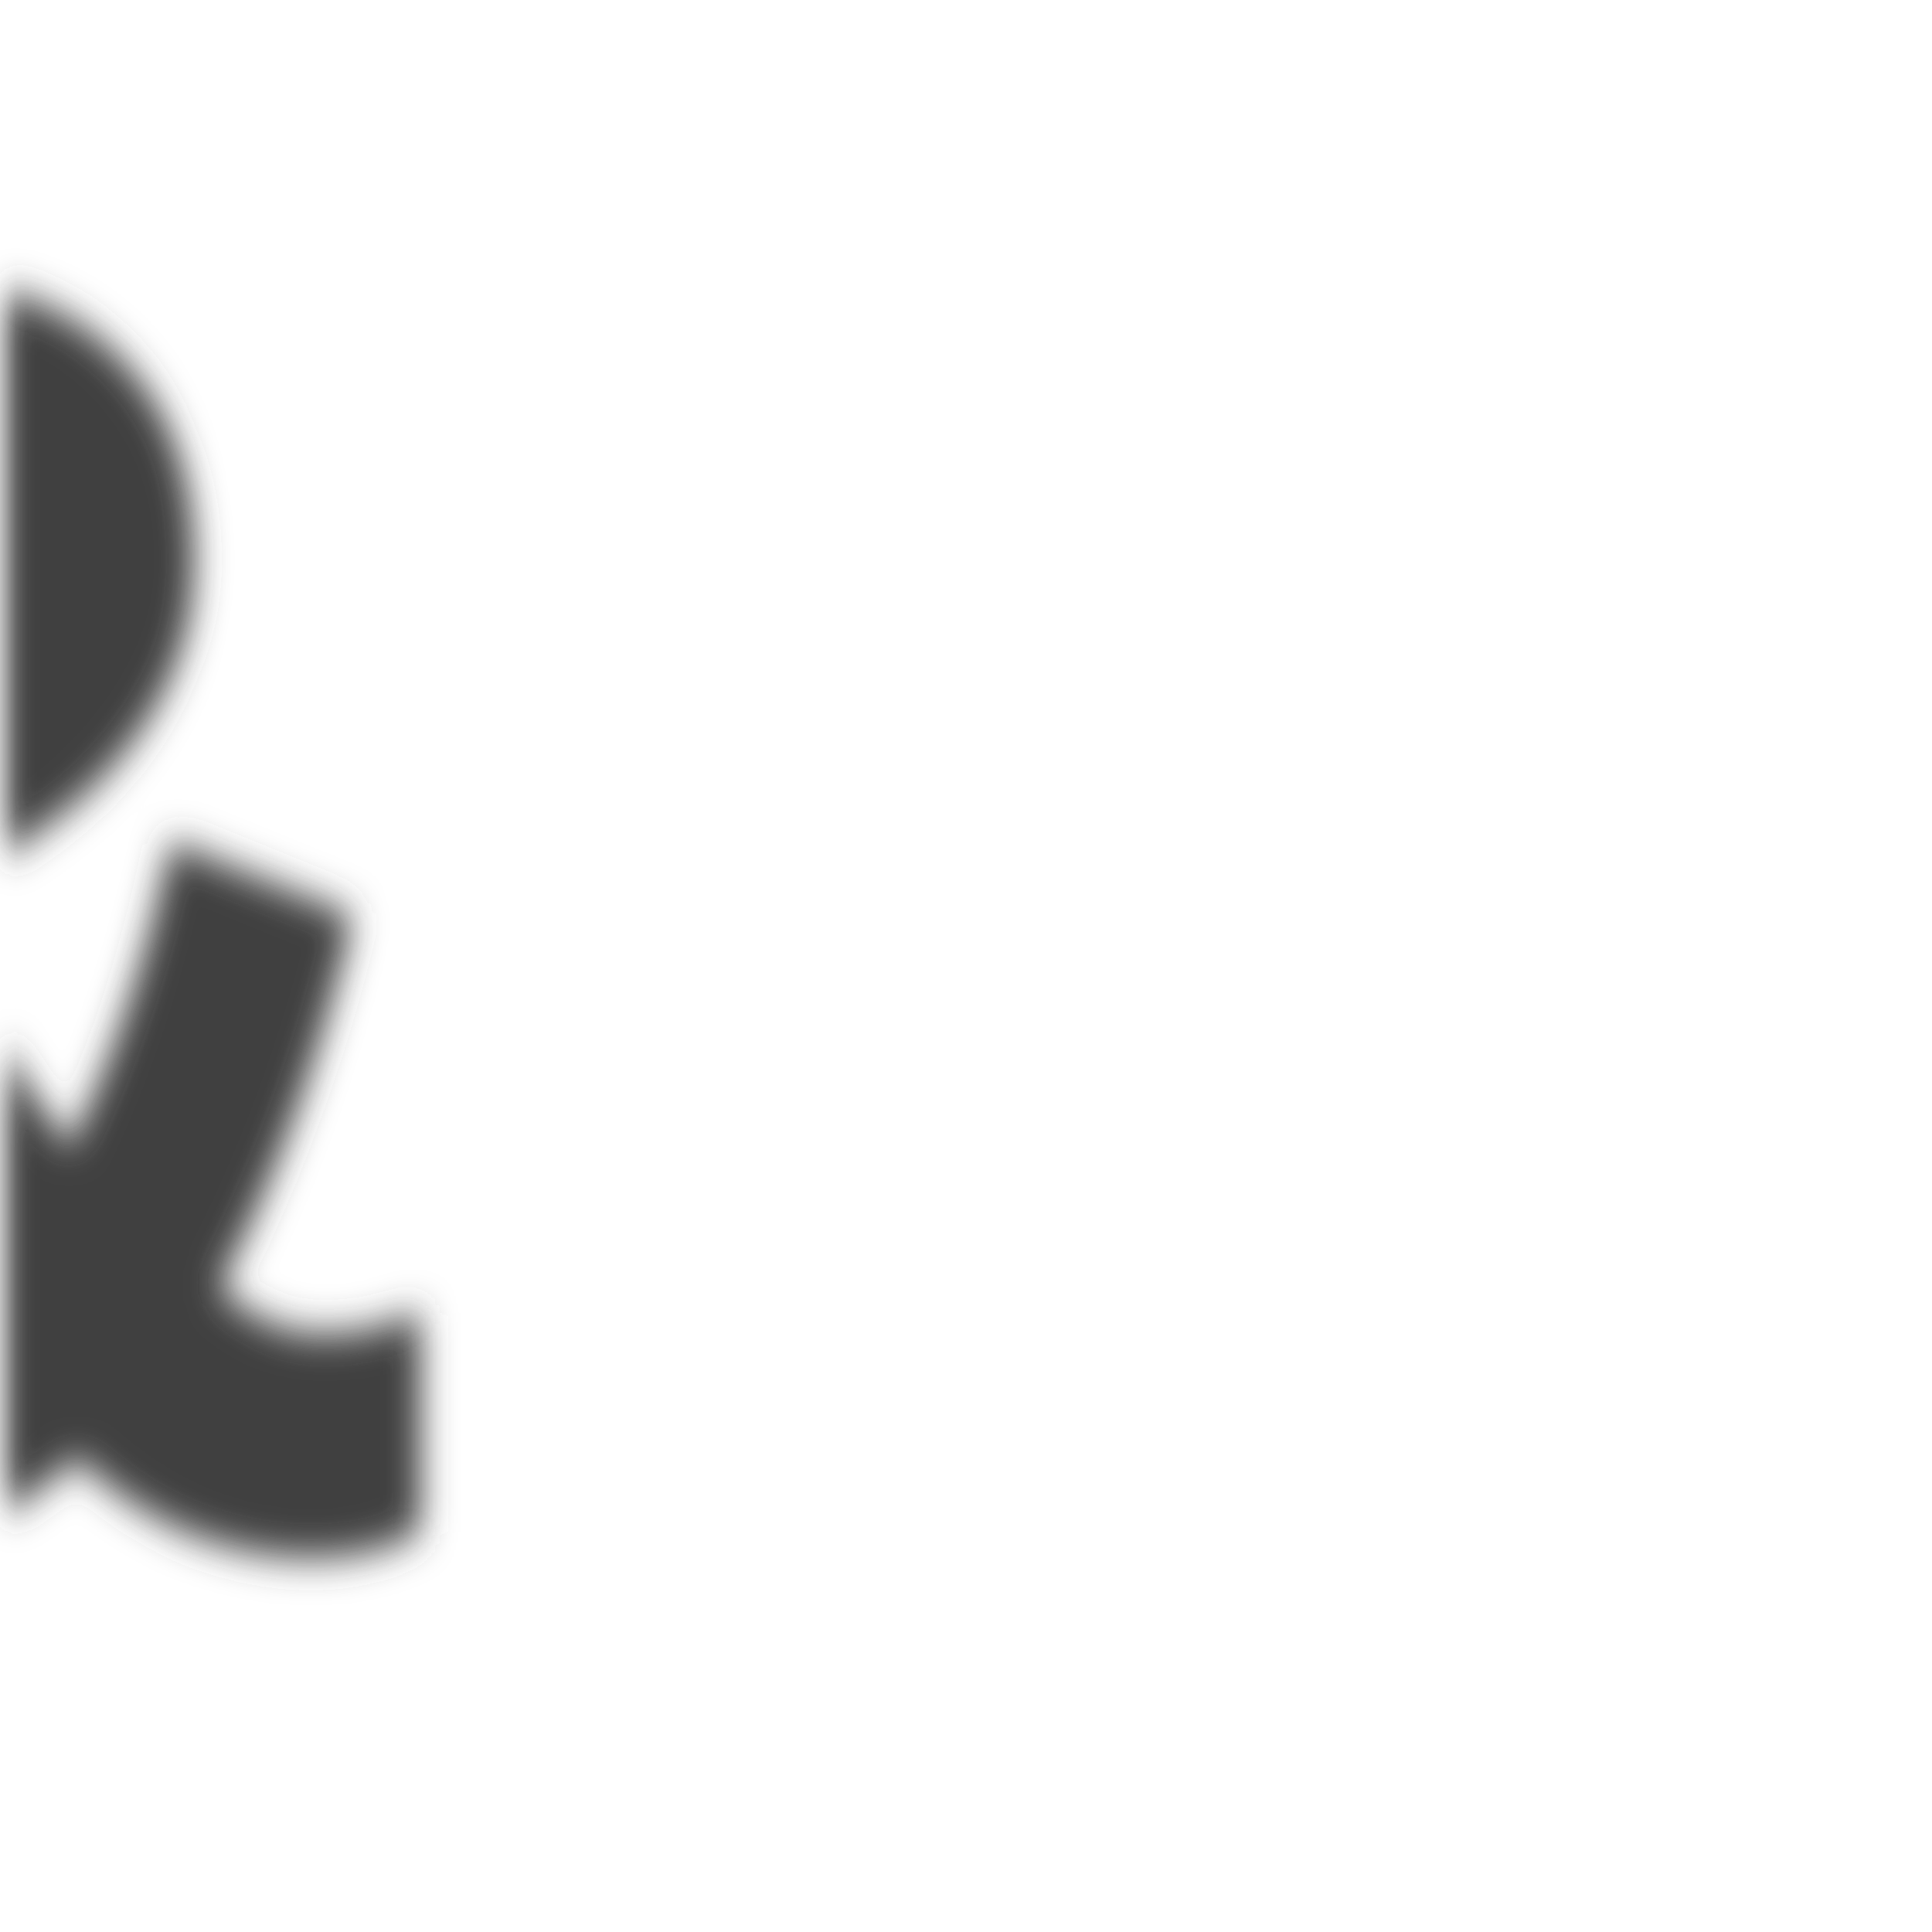
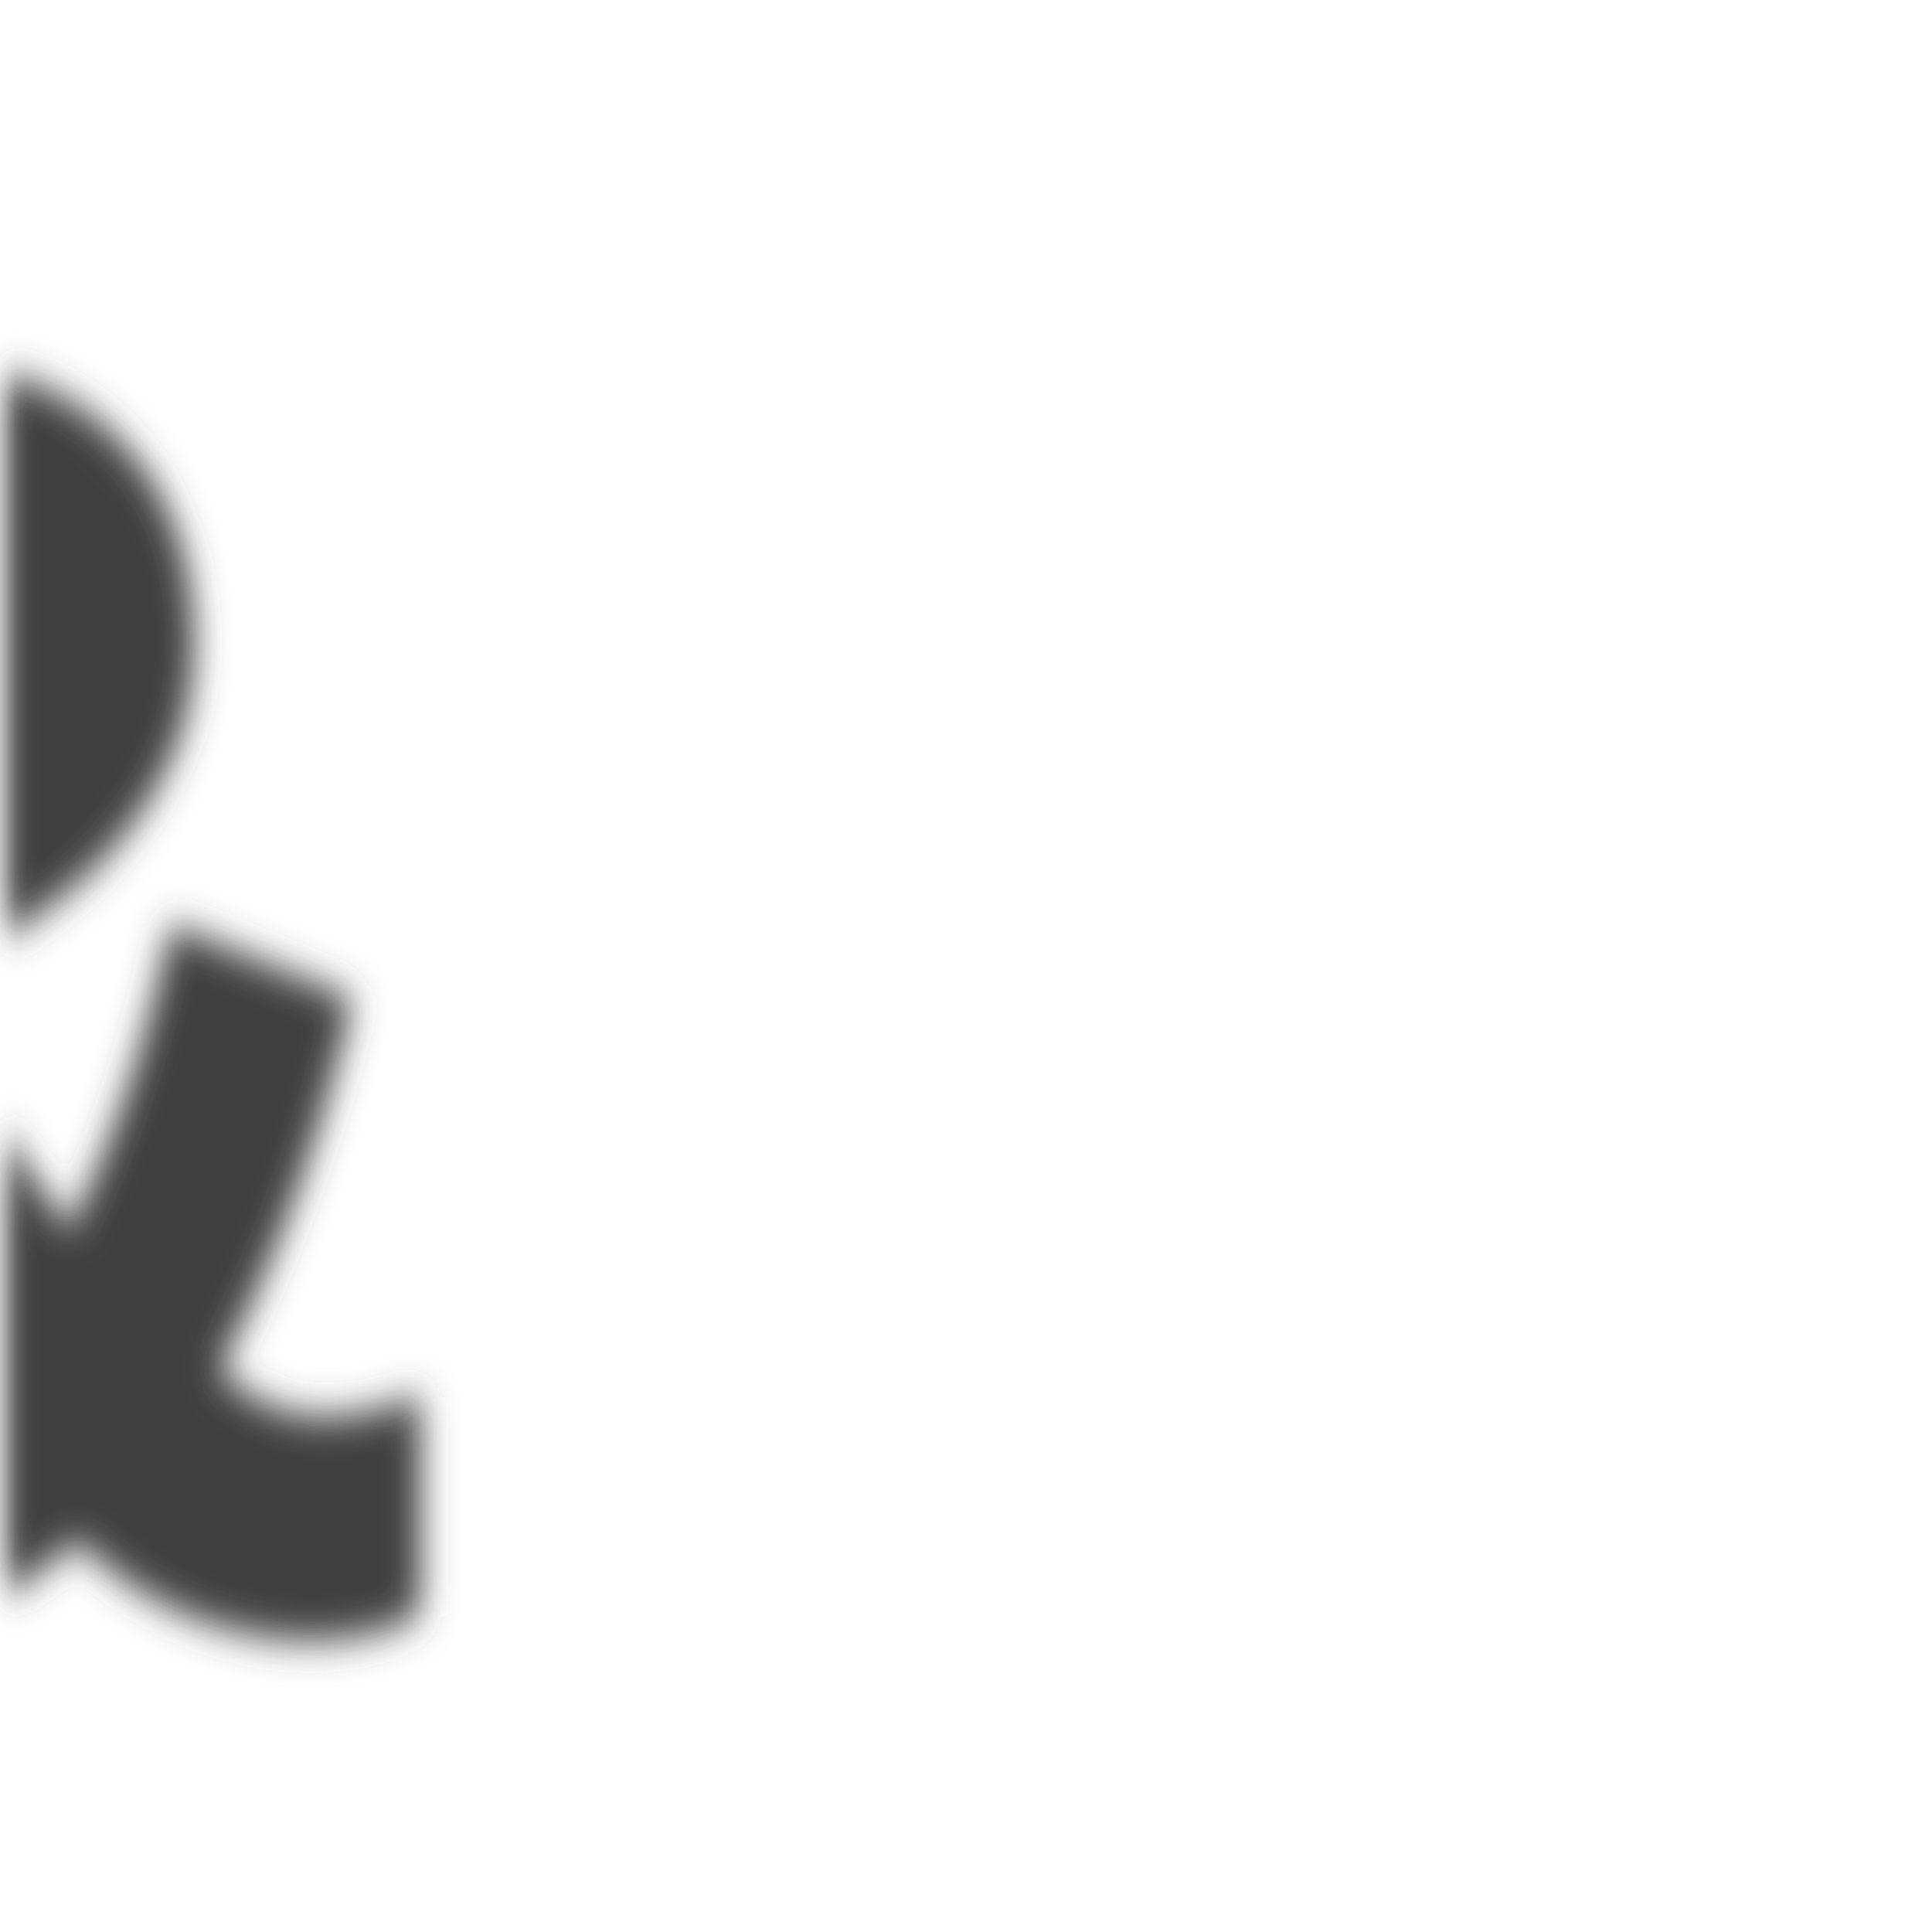
<svg xmlns="http://www.w3.org/2000/svg" width="20" height="20" id="svg3039" version="1.1">
  <defs id="defs3041">
    <filter id="filter19728">
      <feGaussianBlur stdDeviation="0.232" id="feGaussianBlur19730" />
    </filter>
  </defs>
  <g id="layer1" transform="translate(0,4)">
    <text xml:space="preserve" style="font-size:16px;font-style:normal;font-variant:normal;font-weight:normal;font-stretch:normal;text-align:center;line-height:25%;letter-spacing:0px;word-spacing:0px;writing-mode:lr-tb;text-anchor:middle;fill:#000000;fill-opacity:1;stroke:none;font-family:Latin Modern Math;-inkscape-font-specification:Latin Modern Math" x="8.976" y="11.98" id="text3091">
      <tspan id="tspan3093" x="8.976" y="11.98" />
    </text>
    <text xml:space="preserve" style="font-size:16px;font-style:normal;font-variant:normal;font-weight:normal;font-stretch:normal;text-align:center;line-height:25%;letter-spacing:0px;word-spacing:0px;writing-mode:lr-tb;text-anchor:middle;fill:#000000;fill-opacity:1;stroke:none;font-family:Latin Modern Math;-inkscape-font-specification:Latin Modern Math" x="8.073" y="12.961" id="text3122">
      <tspan id="tspan3124" x="8.073" y="12.961" />
    </text>
    <text xml:space="preserve" style="font-size:16px;font-style:normal;font-variant:normal;font-weight:normal;font-stretch:normal;text-align:center;line-height:25%;letter-spacing:0px;word-spacing:0px;writing-mode:lr-tb;text-anchor:middle;fill:#000000;fill-opacity:1;stroke:none;font-family:Latin Modern Math;-inkscape-font-specification:Latin Modern Math" x="8.028" y="12.006" id="text3126">
      <tspan id="tspan3128" x="8.028" y="12.006" />
    </text>
    <text xml:space="preserve" style="font-size:16px;font-style:normal;font-variant:normal;font-weight:normal;font-stretch:normal;text-align:center;line-height:25%;letter-spacing:0px;word-spacing:0px;writing-mode:lr-tb;text-anchor:middle;fill:#000000;fill-opacity:1;stroke:none;font-family:Latin Modern Math;-inkscape-font-specification:Latin Modern Math" x="8.011" y="13.016" id="text3130">
      <tspan id="tspan3132" x="8.011" y="13.016" />
    </text>
    <text xml:space="preserve" style="font-size:16px;font-style:normal;font-variant:normal;font-weight:500;font-stretch:normal;text-align:center;line-height:25%;letter-spacing:0px;word-spacing:0px;writing-mode:lr-tb;text-anchor:middle;fill:#000000;fill-opacity:1;stroke:none;font-family:CMU Typewriter Text;-inkscape-font-specification:CMU Typewriter Text Medium" x="8.057" y="14.029" id="text2999">
      <tspan id="tspan3001" x="8.057" y="14.029" />
    </text>
    <text xml:space="preserve" style="font-size:16px;font-style:normal;font-variant:normal;font-weight:500;font-stretch:normal;text-align:center;line-height:25%;letter-spacing:0px;word-spacing:0px;writing-mode:lr-tb;text-anchor:middle;fill:#000000;fill-opacity:1;stroke:none;font-family:CMU Serif;-inkscape-font-specification:CMU Serif Medium" x="8" y="13.02" id="text3030">
      <tspan id="tspan3032" x="8" y="13.02" />
    </text>
    <text xml:space="preserve" style="font-size:16px;font-style:italic;font-variant:normal;font-weight:bold;font-stretch:normal;text-align:center;line-height:25%;letter-spacing:0px;word-spacing:0px;writing-mode:lr-tb;text-anchor:middle;fill:#000000;fill-opacity:1;stroke:none;font-family:CMU Classical Serif;-inkscape-font-specification:CMU Classical Serif Bold Italic" x="8.047" y="13.056" id="text3072">
      <tspan id="tspan3074" x="8.047" y="13.056" />
    </text>
    <text xml:space="preserve" style="font-size:16px;font-style:italic;font-variant:normal;font-weight:bold;font-stretch:normal;text-align:center;line-height:25%;letter-spacing:0px;word-spacing:0px;writing-mode:lr-tb;text-anchor:middle;fill:#000000;fill-opacity:1;stroke:none;font-family:CMU Classical Serif;-inkscape-font-specification:CMU Classical Serif Bold Italic" x="6.026" y="13.02" id="text3076">
      <tspan id="tspan3078" x="6.026" y="13.02" />
    </text>
-     <text xml:space="preserve" style="font-size:20.15px;font-style:normal;font-variant:normal;font-weight:bold;font-stretch:normal;text-align:center;line-height:25%;letter-spacing:0px;word-spacing:0px;writing-mode:lr-tb;text-anchor:middle;fill:#404040;fill-opacity:1;stroke:#404040;stroke-width:0.5;stroke-miterlimit:4;stroke-dasharray:none;filter:url(#filter19728);font-family:Arial;-inkscape-font-specification:Arial Bold;stroke-opacity:1" x="6.891" y="12.044" id="text3221" transform="matrix(0.7428756,0,0,0.9060487,4.51292,0.8707303)">
+     <text xml:space="preserve" style="font-size:20.15px;font-style:normal;font-variant:normal;font-weight:bold;font-stretch:normal;text-align:center;line-height:25%;letter-spacing:0px;word-spacing:0px;writing-mode:lr-tb;text-anchor:middle;fill:#404040;fill-opacity:1;stroke:#404040;stroke-width:0.5;stroke-miterlimit:4;stroke-opacity:1;stroke-dasharray:none;filter:url(#filter19728);font-family:Arial;-inkscape-font-specification:Arial Bold" x="6.891" y="12.044" id="text3221" transform="matrix(0.7428756,0,0,0.9060487,4.51292,1.726671)">
      <tspan id="tspan3223" x="6.891" y="12.044">&amp;</tspan>
    </text>
  </g>
</svg>
